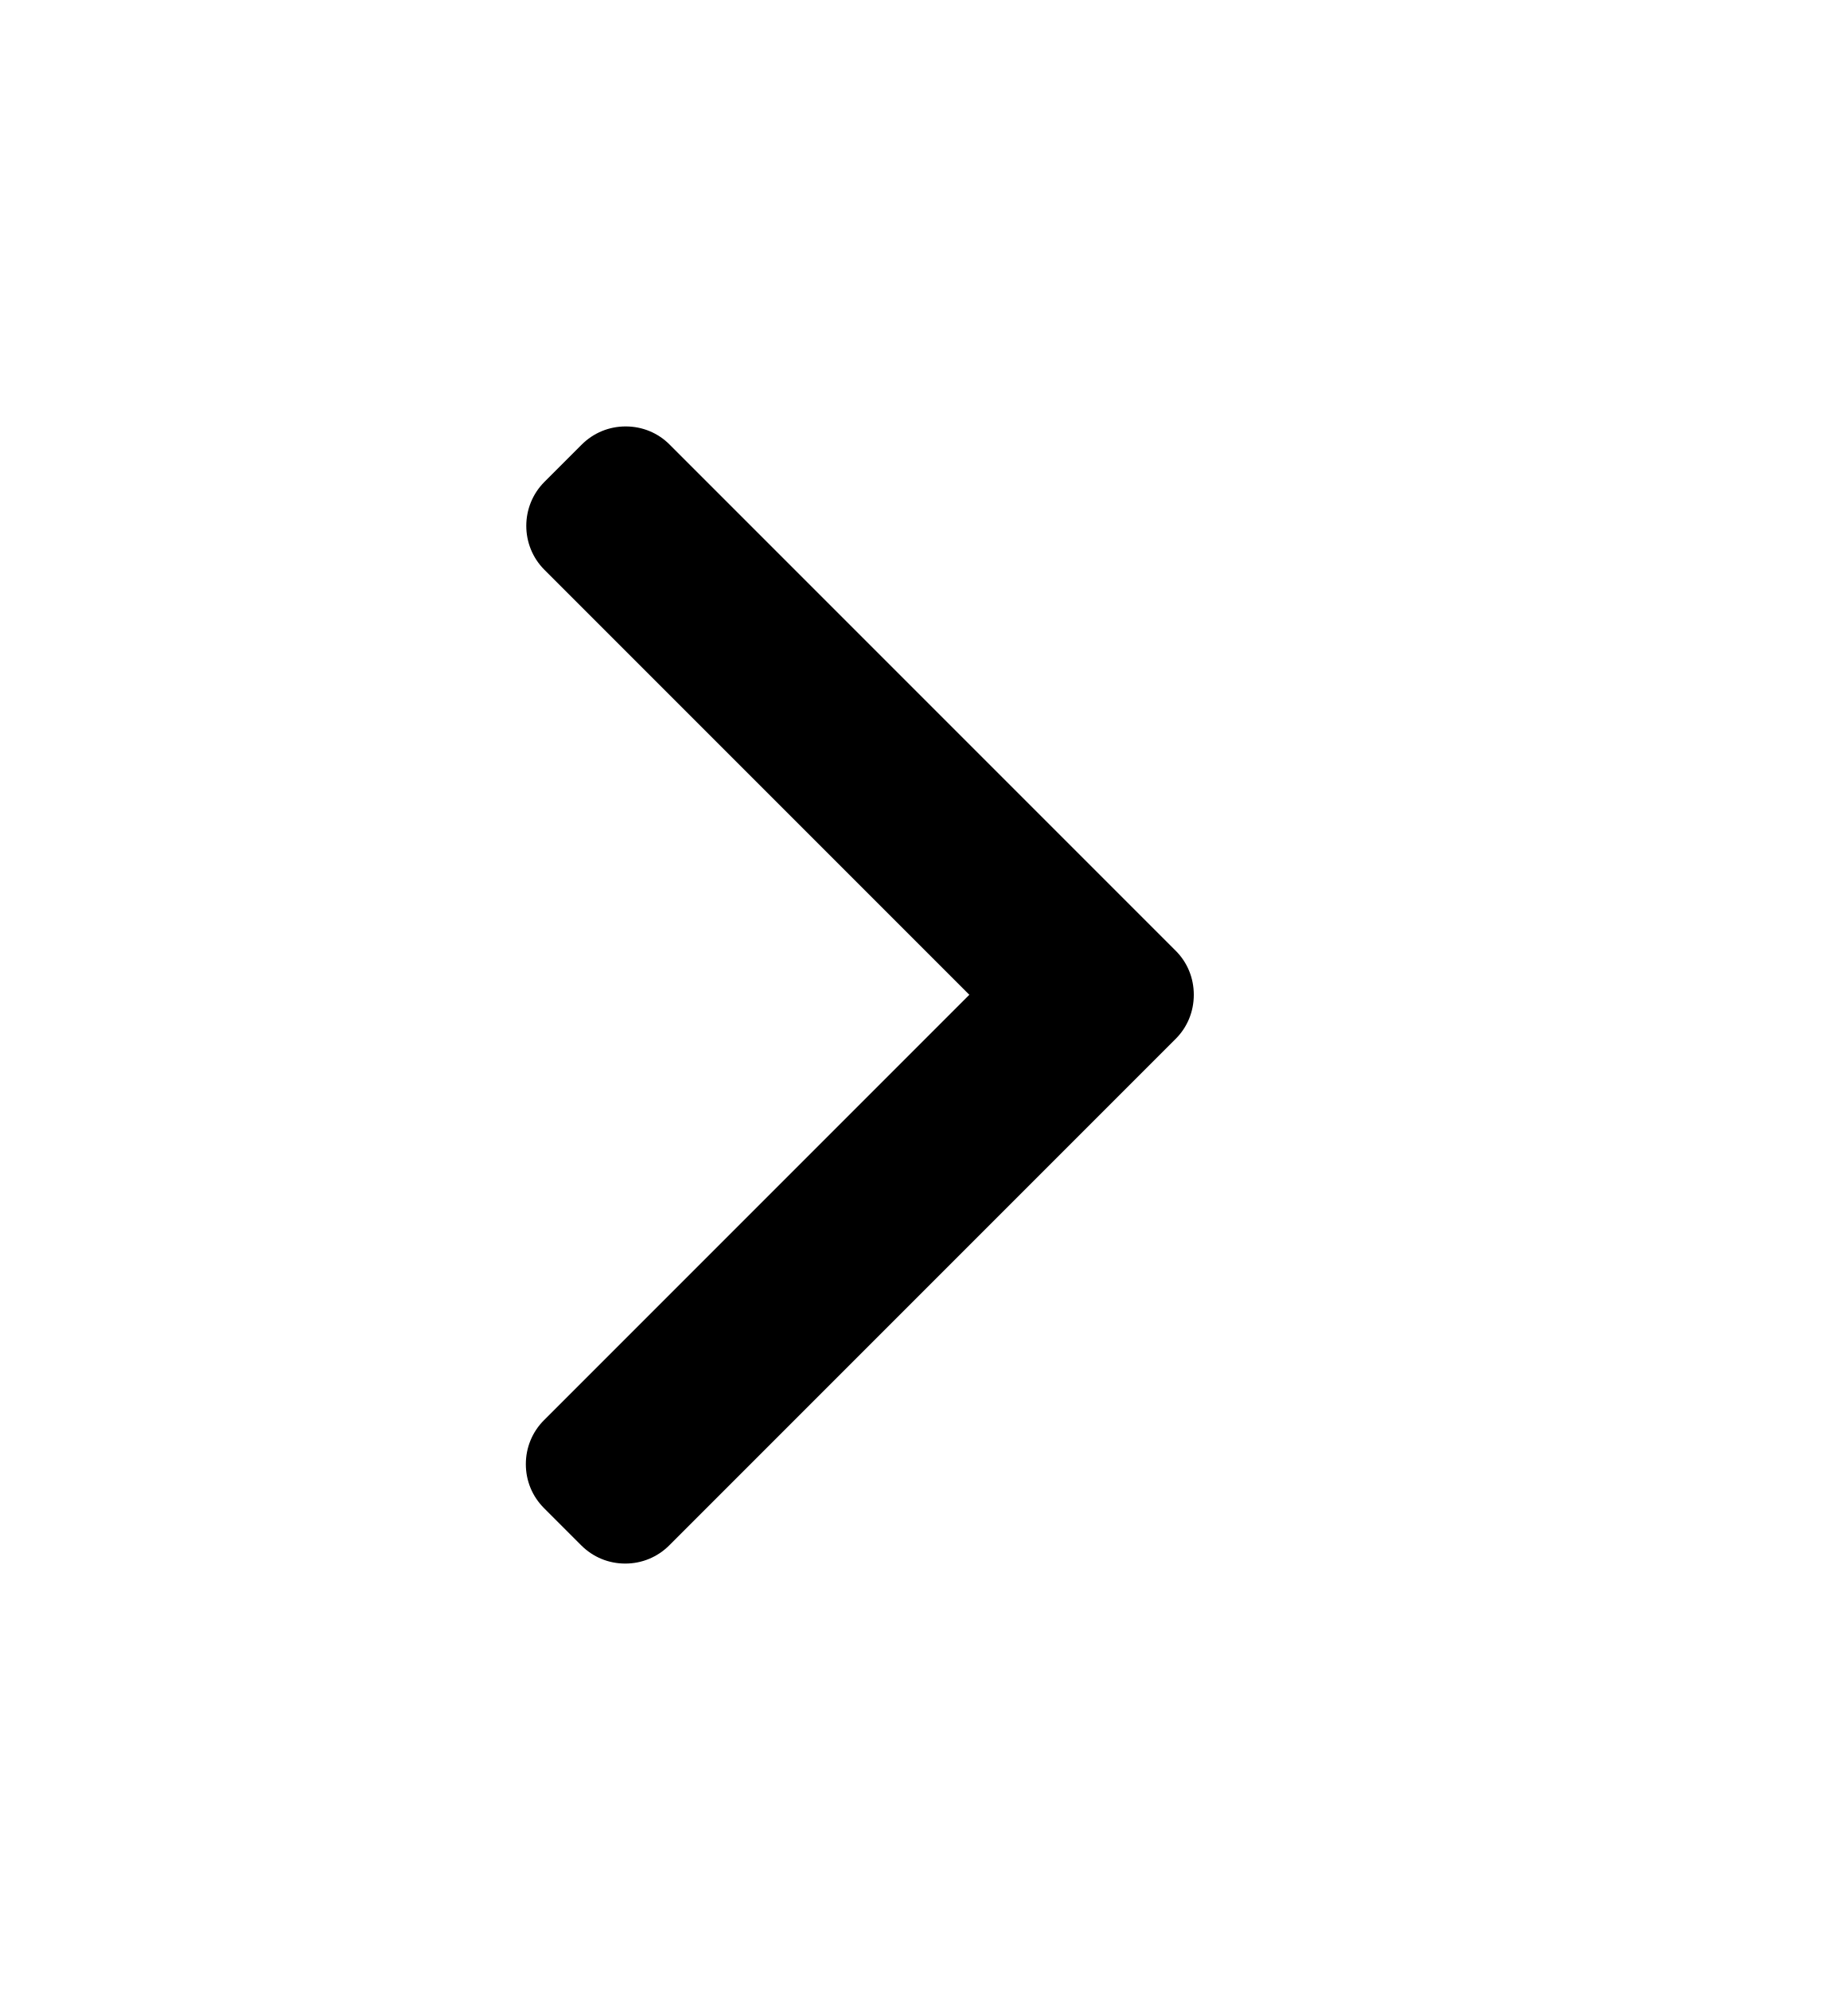
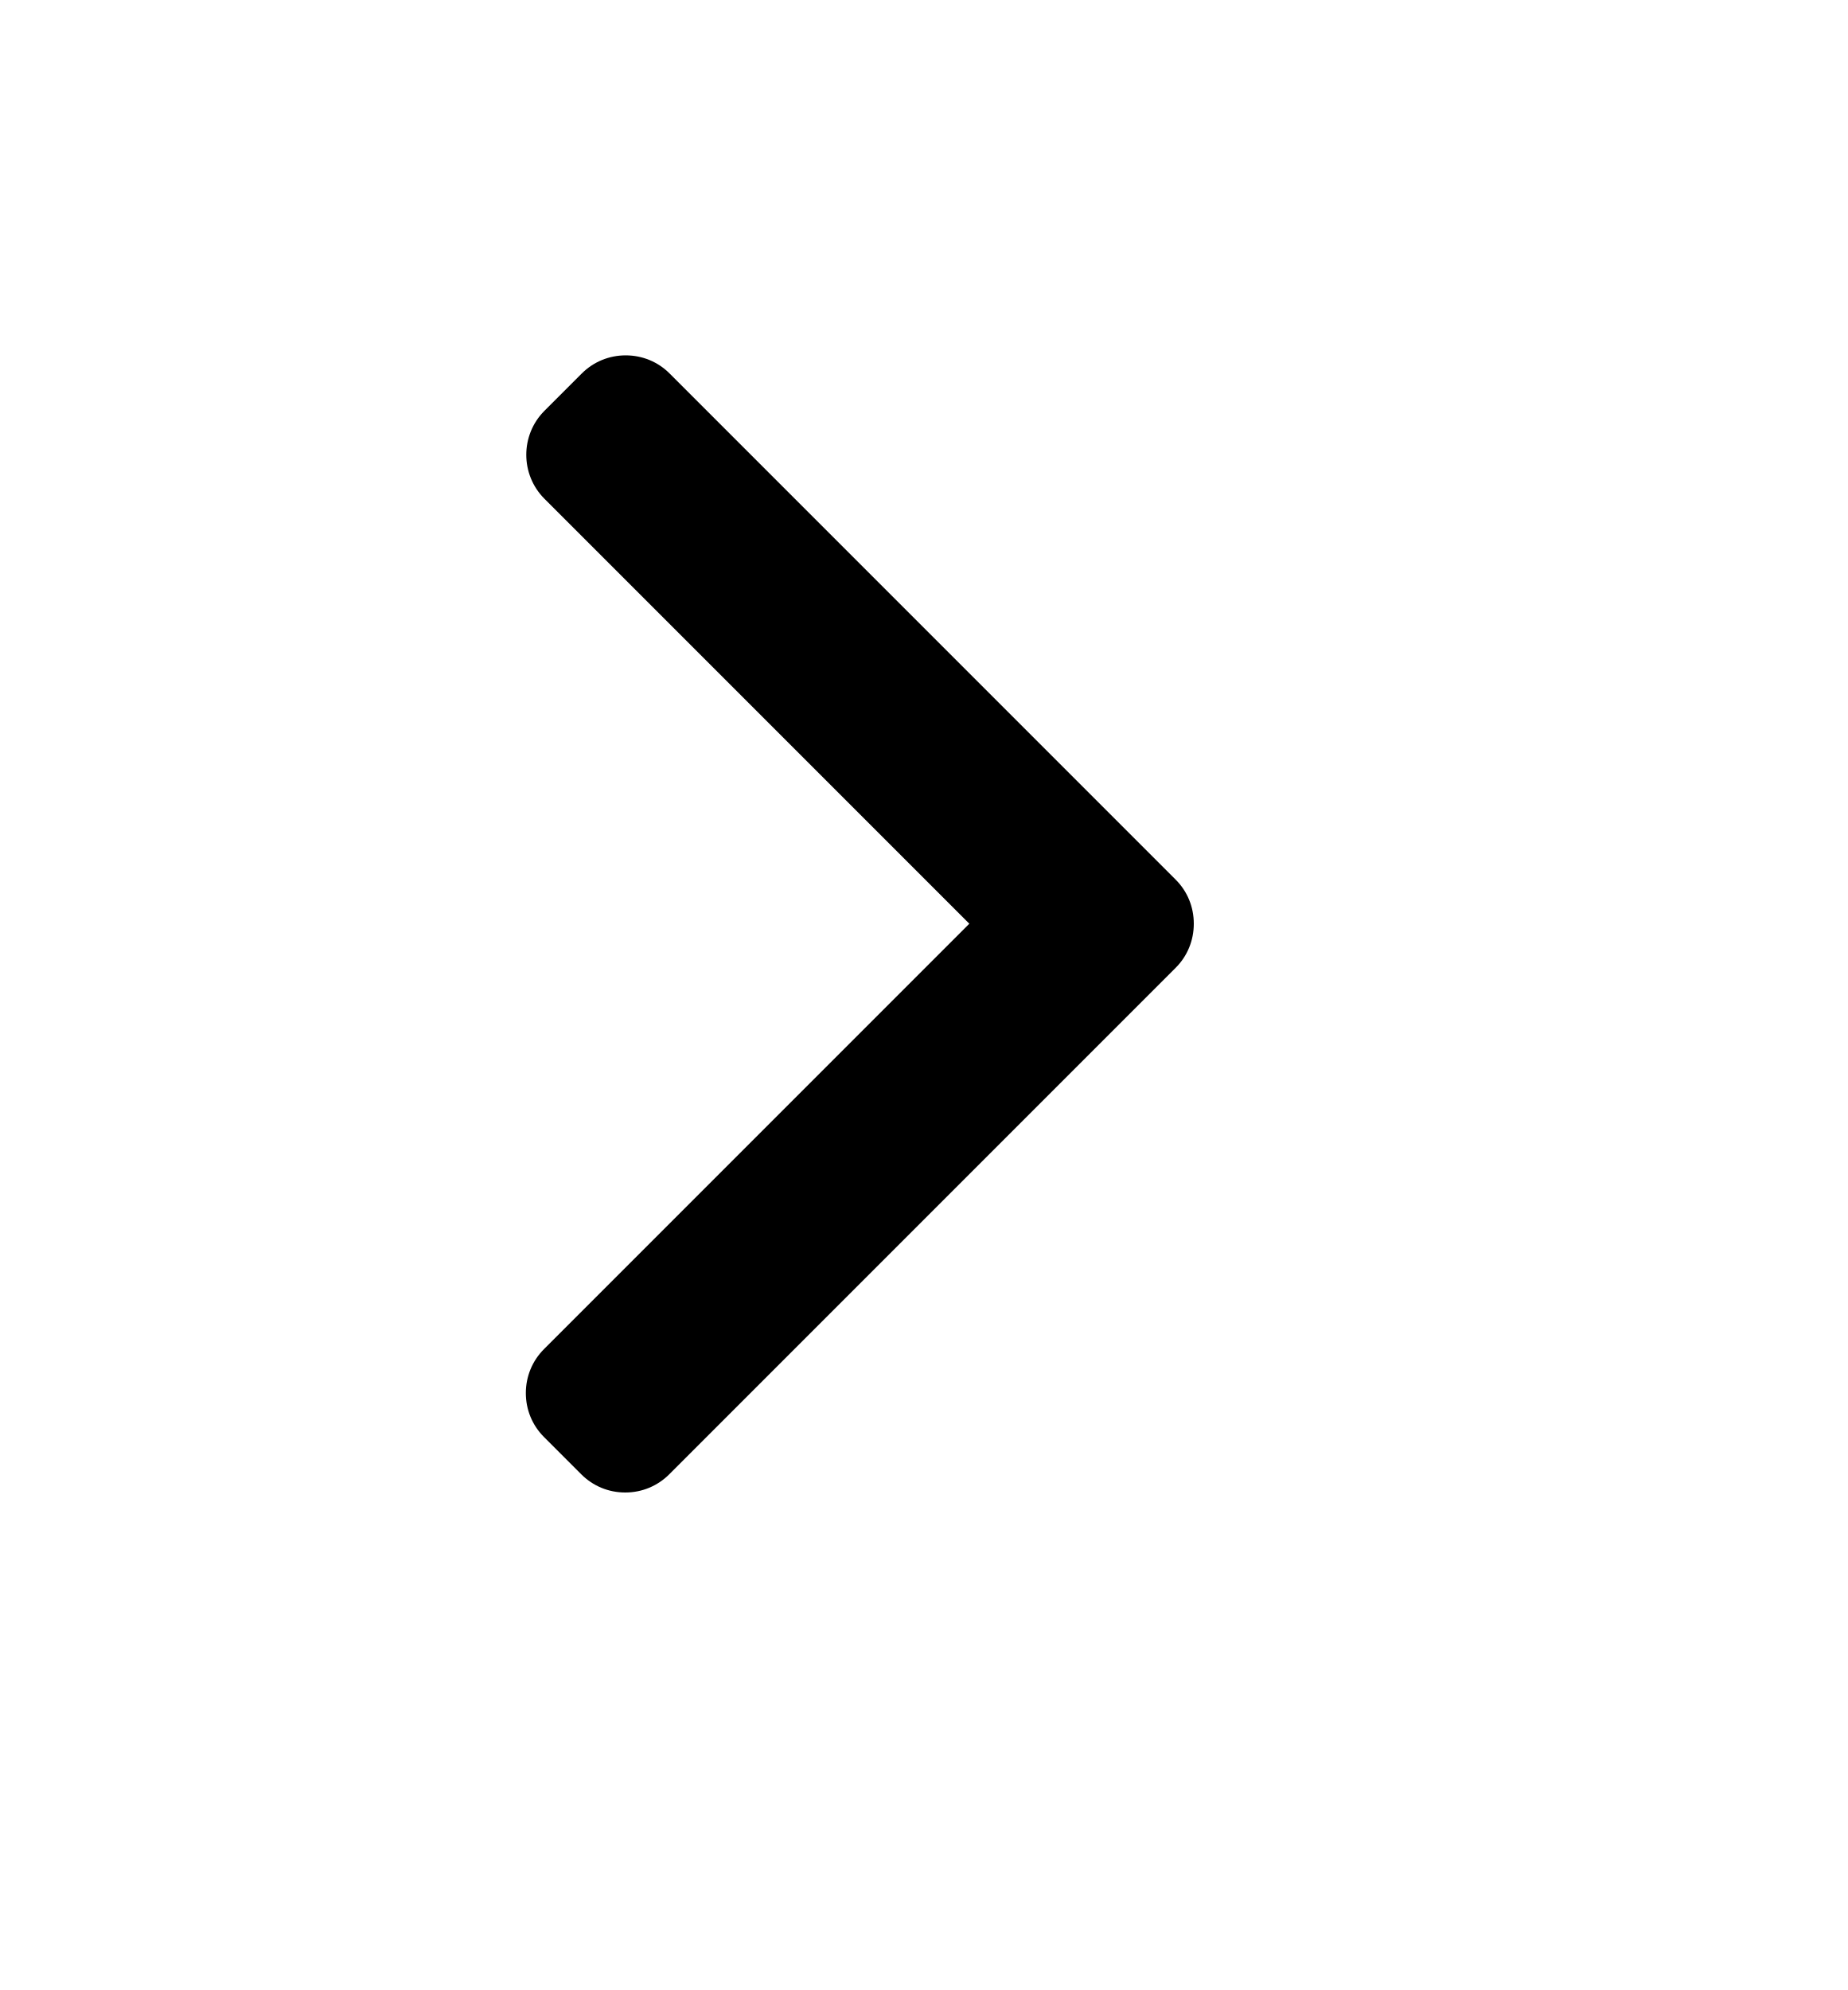
- <svg xmlns="http://www.w3.org/2000/svg" width="26" height="28" viewBox="0 0 24 28" fill="none">
+ <svg xmlns="http://www.w3.org/2000/svg" width="26" height="28" viewBox="0 1 24 28" fill="none">
  <path d="M15.544 13.376L8.424 6.256C8.26 6.091 8.04 6 7.805 6C7.571 6 7.351 6.091 7.186 6.256L6.662 6.78C6.321 7.121 6.321 7.677 6.662 8.018L12.641 13.997L6.656 19.982C6.491 20.147 6.4 20.367 6.4 20.601C6.4 20.836 6.491 21.055 6.656 21.22L7.18 21.744C7.345 21.909 7.564 22 7.799 22C8.033 22 8.253 21.909 8.418 21.744L15.544 14.618C15.71 14.453 15.8 14.232 15.8 13.997C15.8 13.761 15.71 13.541 15.544 13.376Z" fill="black" />
</svg>
